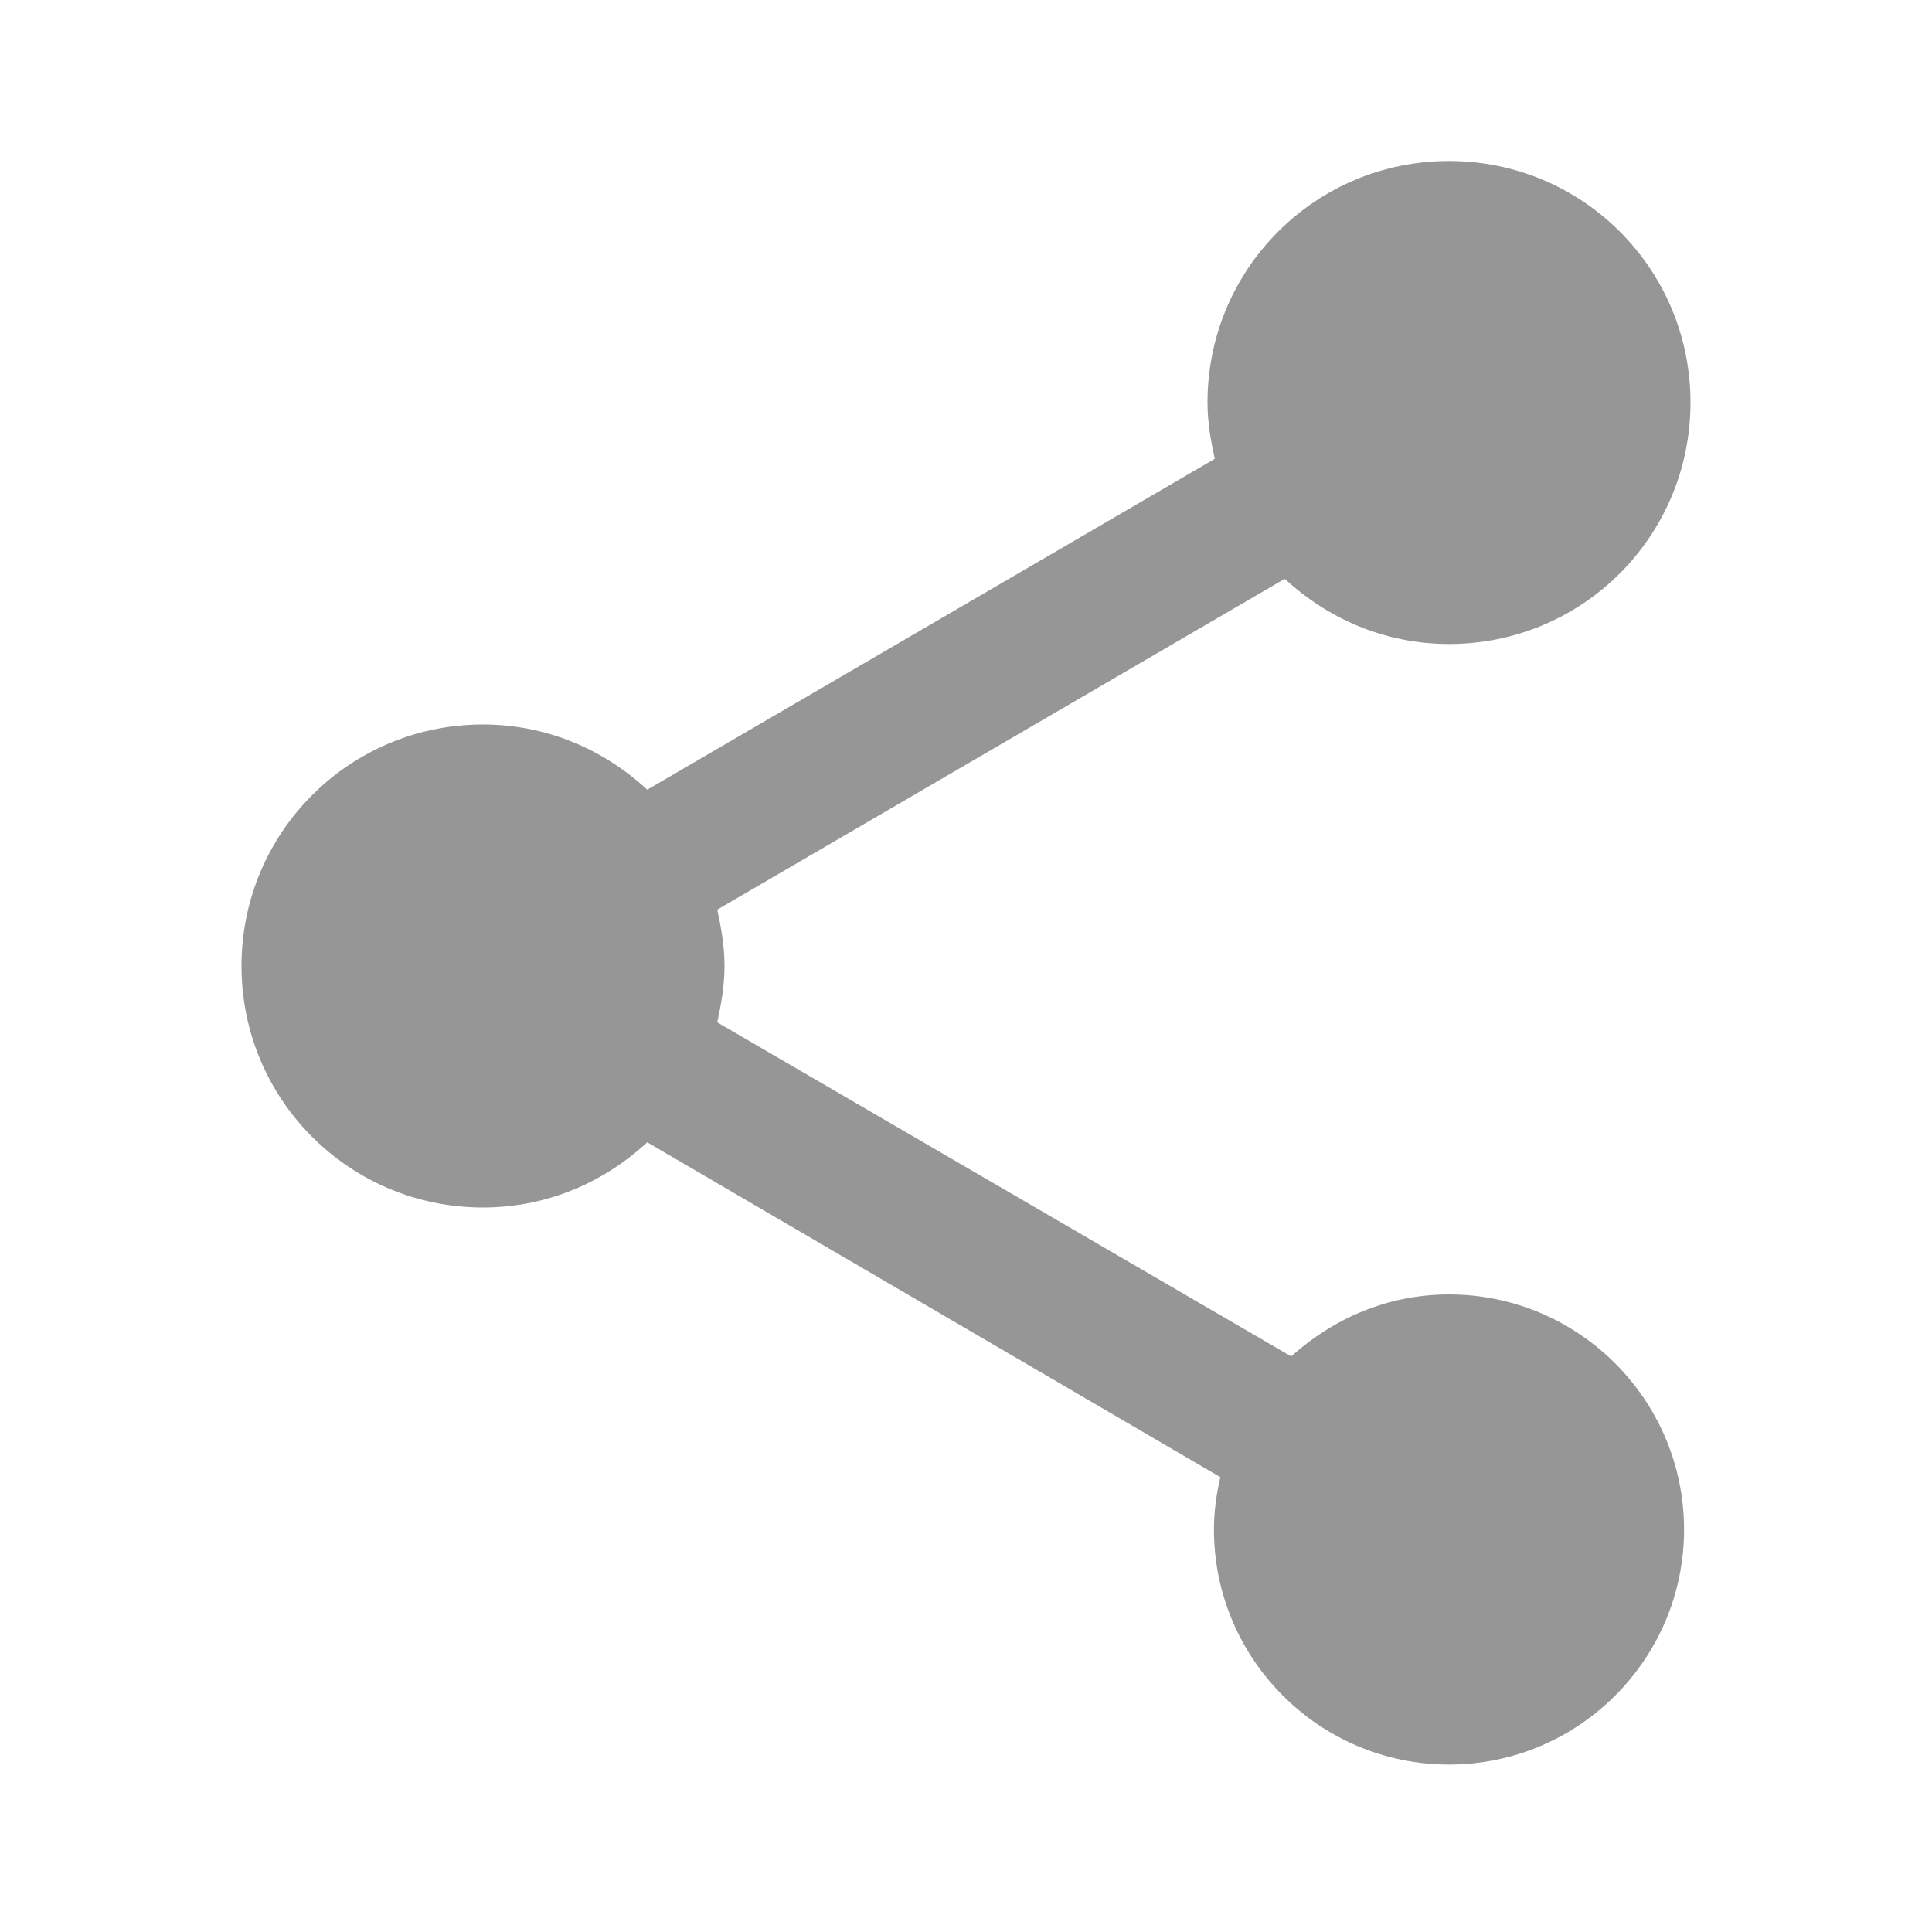
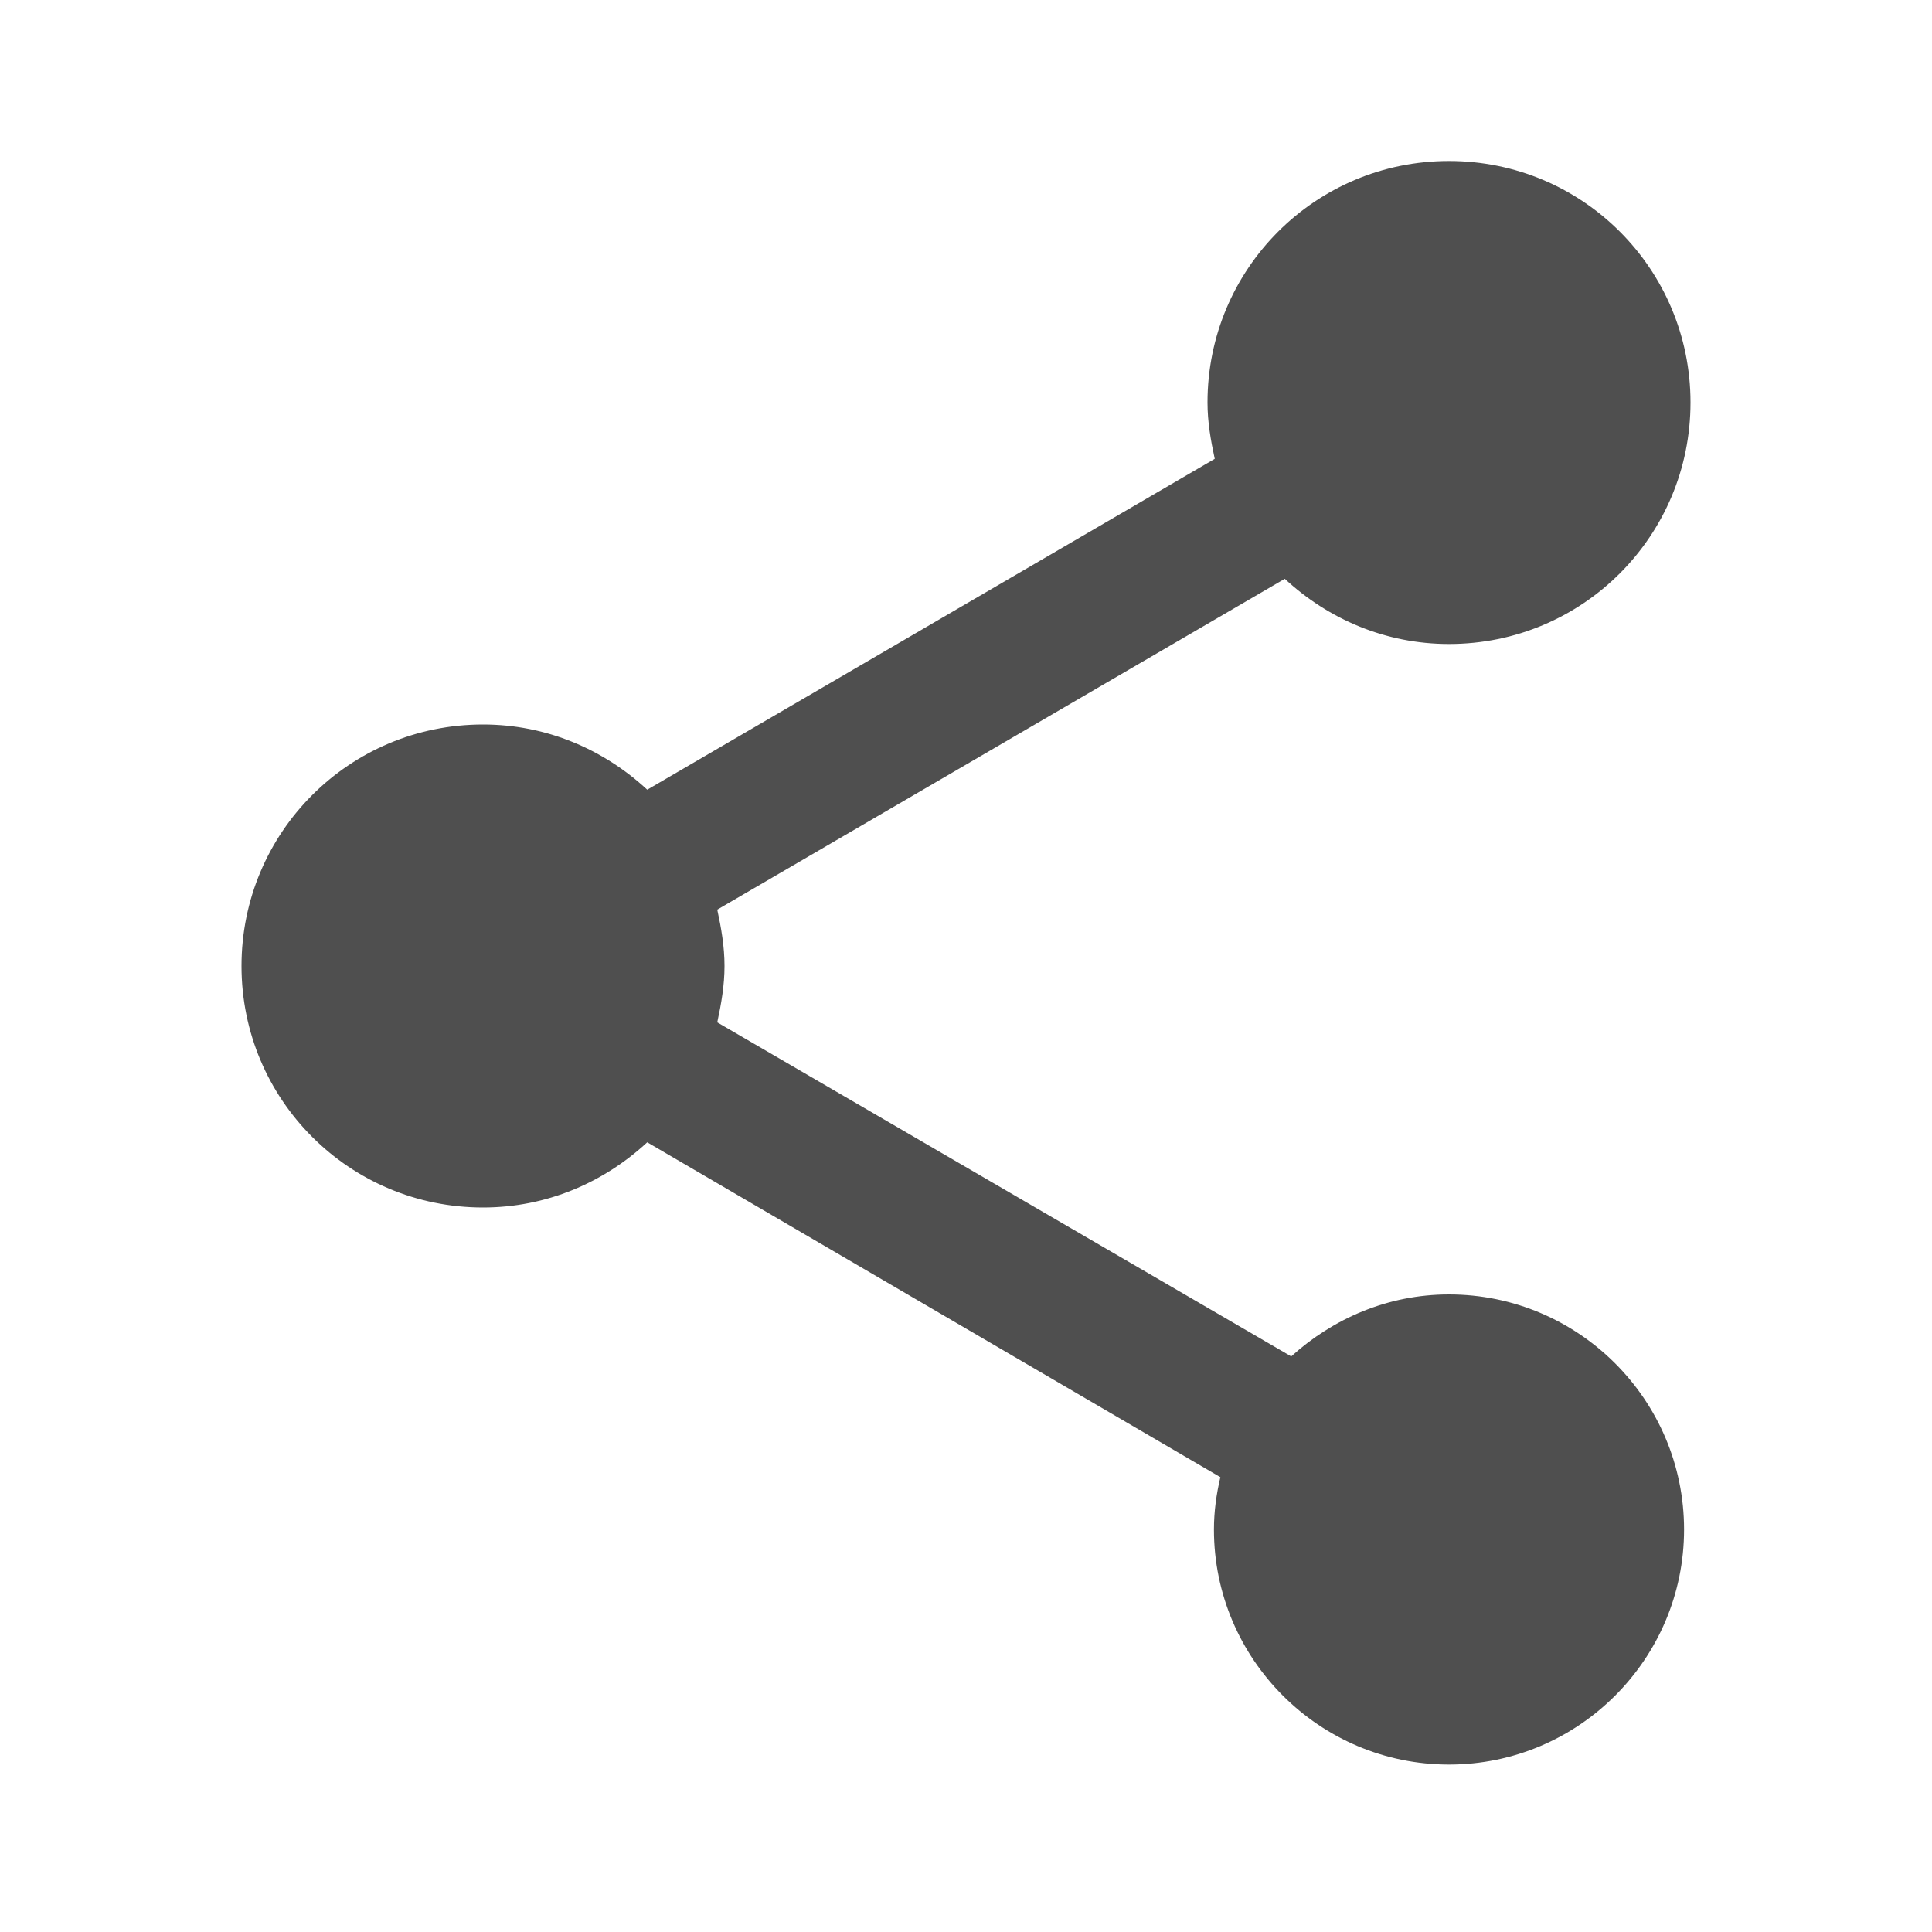
<svg xmlns="http://www.w3.org/2000/svg" width="24" height="24" viewBox="0 0 24 24" fill="none">
-   <path d="M18 16.08C17.24 16.08 16.56 16.38 16.04 16.85L8.91 12.7C8.96 12.47 9 12.24 9 12C9 11.76 8.96 11.53 8.91 11.3L15.96 7.19C16.5 7.69 17.21 8 18 8C19.66 8 21 6.66 21 5C21 3.34 19.66 2 18 2C16.34 2 15 3.34 15 5C15 5.24 15.04 5.47 15.09 5.7L8.04 9.81C7.5 9.31 6.79 9 6 9C4.34 9 3 10.34 3 12C3 13.66 4.34 15 6 15C6.79 15 7.5 14.69 8.04 14.19L15.16 18.35C15.11 18.56 15.08 18.78 15.08 19C15.08 20.61 16.39 21.92 18 21.92C19.61 21.92 20.92 20.61 20.92 19C20.92 17.39 19.61 16.08 18 16.08Z" fill="#969696" />
+   <path d="M18 16.08C17.24 16.08 16.56 16.38 16.04 16.85L8.91 12.7C8.96 12.47 9 12.24 9 12C9 11.76 8.96 11.53 8.91 11.3L15.96 7.19C16.5 7.69 17.21 8 18 8C19.66 8 21 6.66 21 5C21 3.34 19.66 2 18 2C16.34 2 15 3.34 15 5C15 5.24 15.04 5.47 15.09 5.7L8.04 9.81C7.5 9.31 6.79 9 6 9C4.34 9 3 10.34 3 12C3 13.66 4.34 15 6 15C6.79 15 7.5 14.69 8.04 14.19L15.16 18.35C15.11 18.56 15.08 18.78 15.08 19C15.08 20.61 16.39 21.92 18 21.92C19.61 21.92 20.92 20.61 20.92 19C20.92 17.39 19.61 16.08 18 16.08Z" fill="#4F4F4F" />
</svg>
